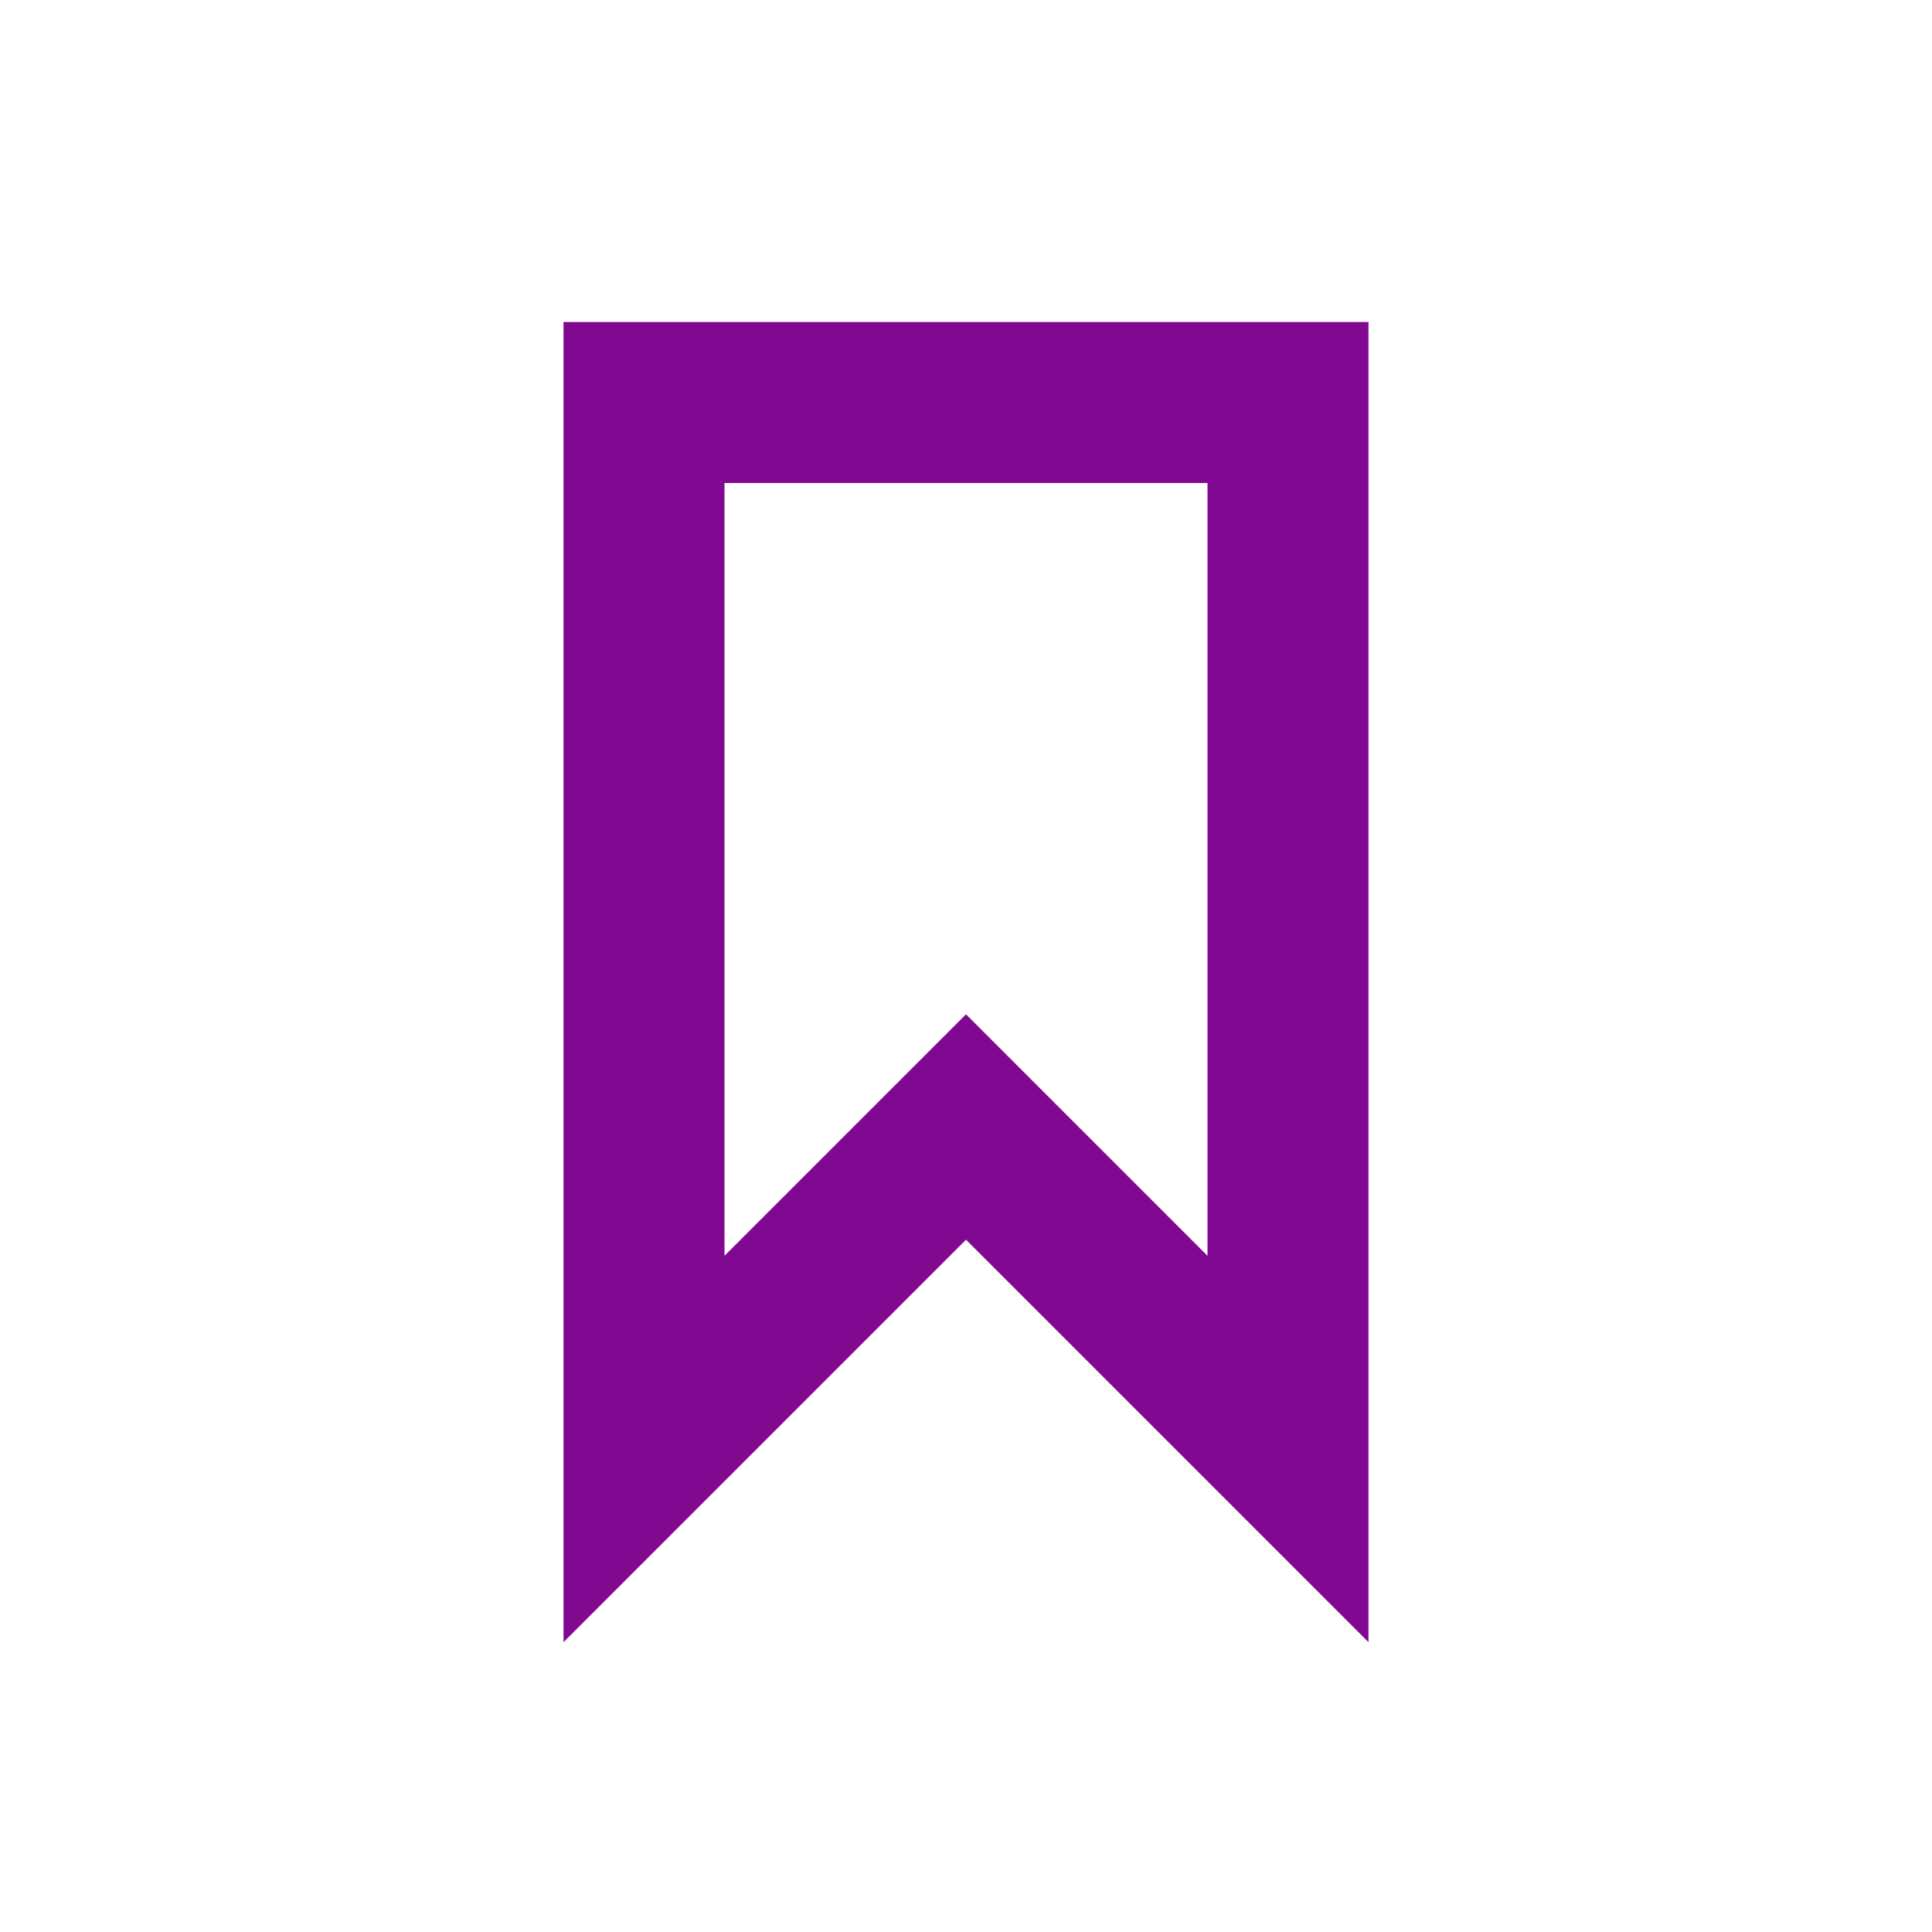
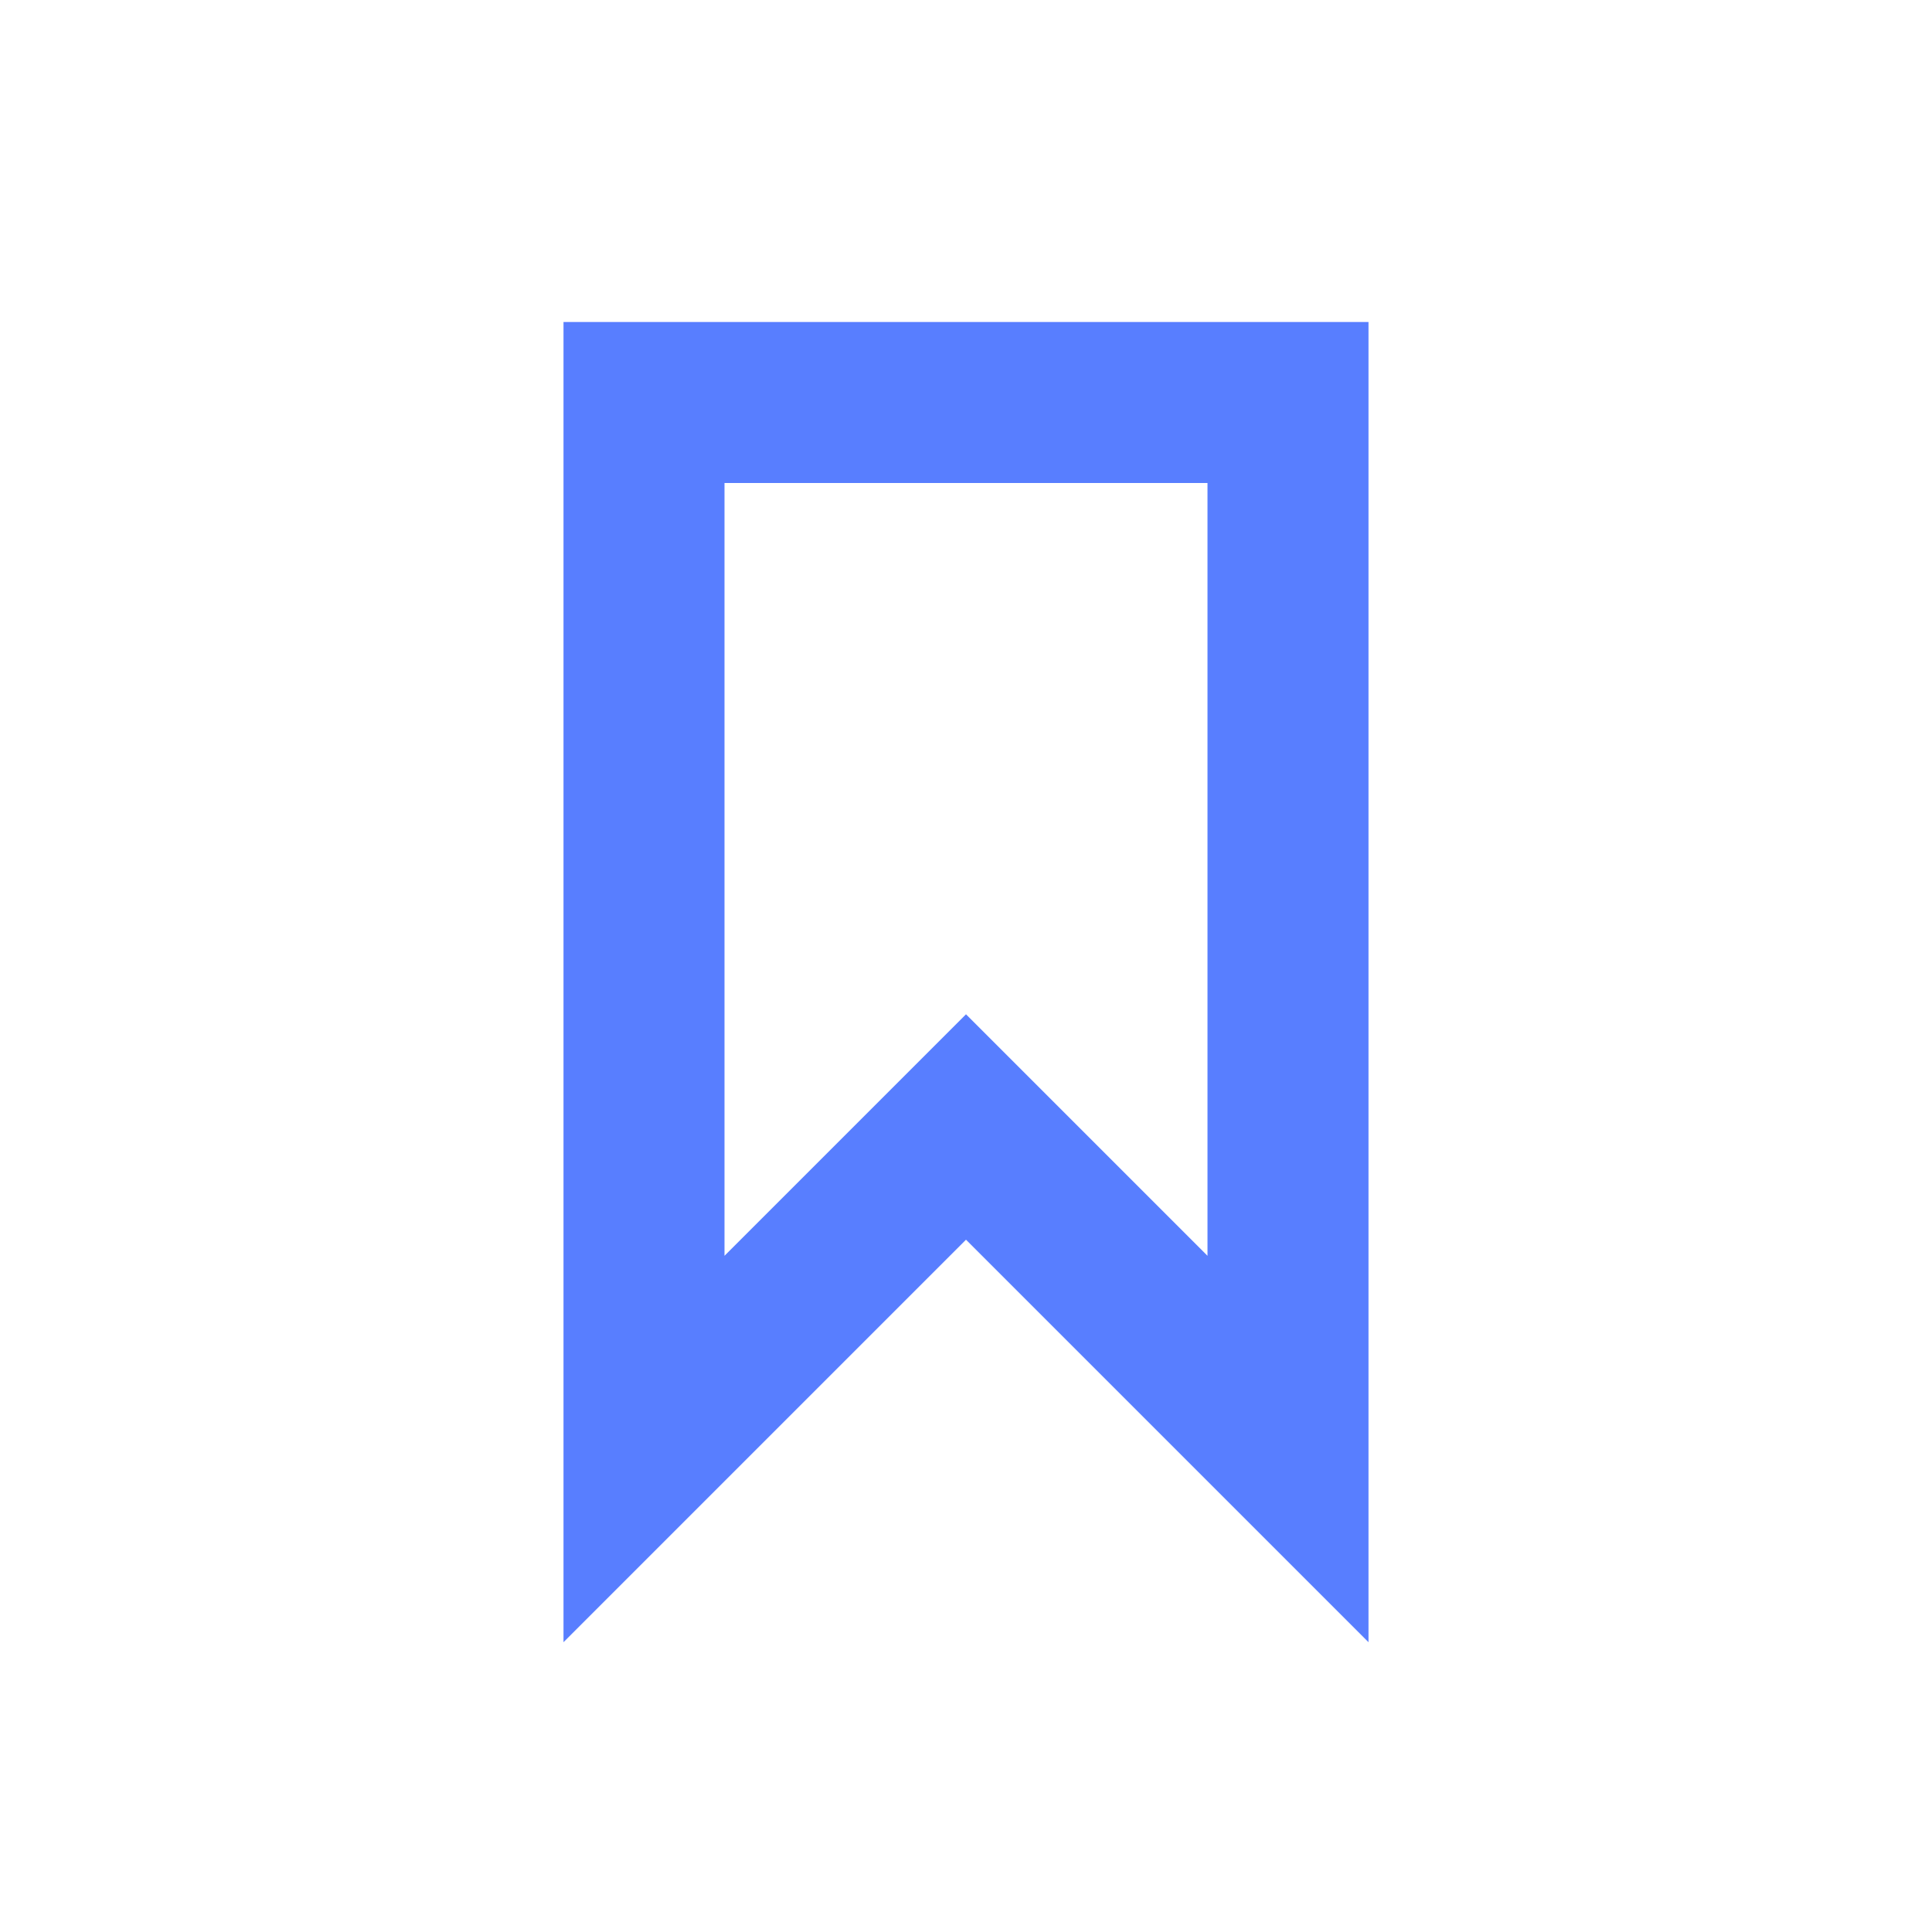
<svg xmlns="http://www.w3.org/2000/svg" version="1.1" id="svg11" x="0px" y="0px" viewBox="0 0 24 24" style="enable-background:new 0 0 24 24;" xml:space="preserve">
  <style type="text/css">
- 	.st0{fill:#810890;}
+ 	.st0{fill:#587eff;}
	.st1{fill:none;}
</style>
  <g id="Artboard">
    <g id="ic-label-liliac" transform="translate(2, 2)">
      <g id="Group_8996" transform="translate(5, 2)">
        <path id="Path_18961" class="st0" d="M10,16.4l-5-5l-5,5V0h10V16.4z M5,8.6l3,3V2H2v9.6L5,8.6z" />
      </g>
      <polygon id="Rectangle_4641" class="st1" points="0,0 20,0 20,20 0,20   " />
    </g>
  </g>
</svg>
